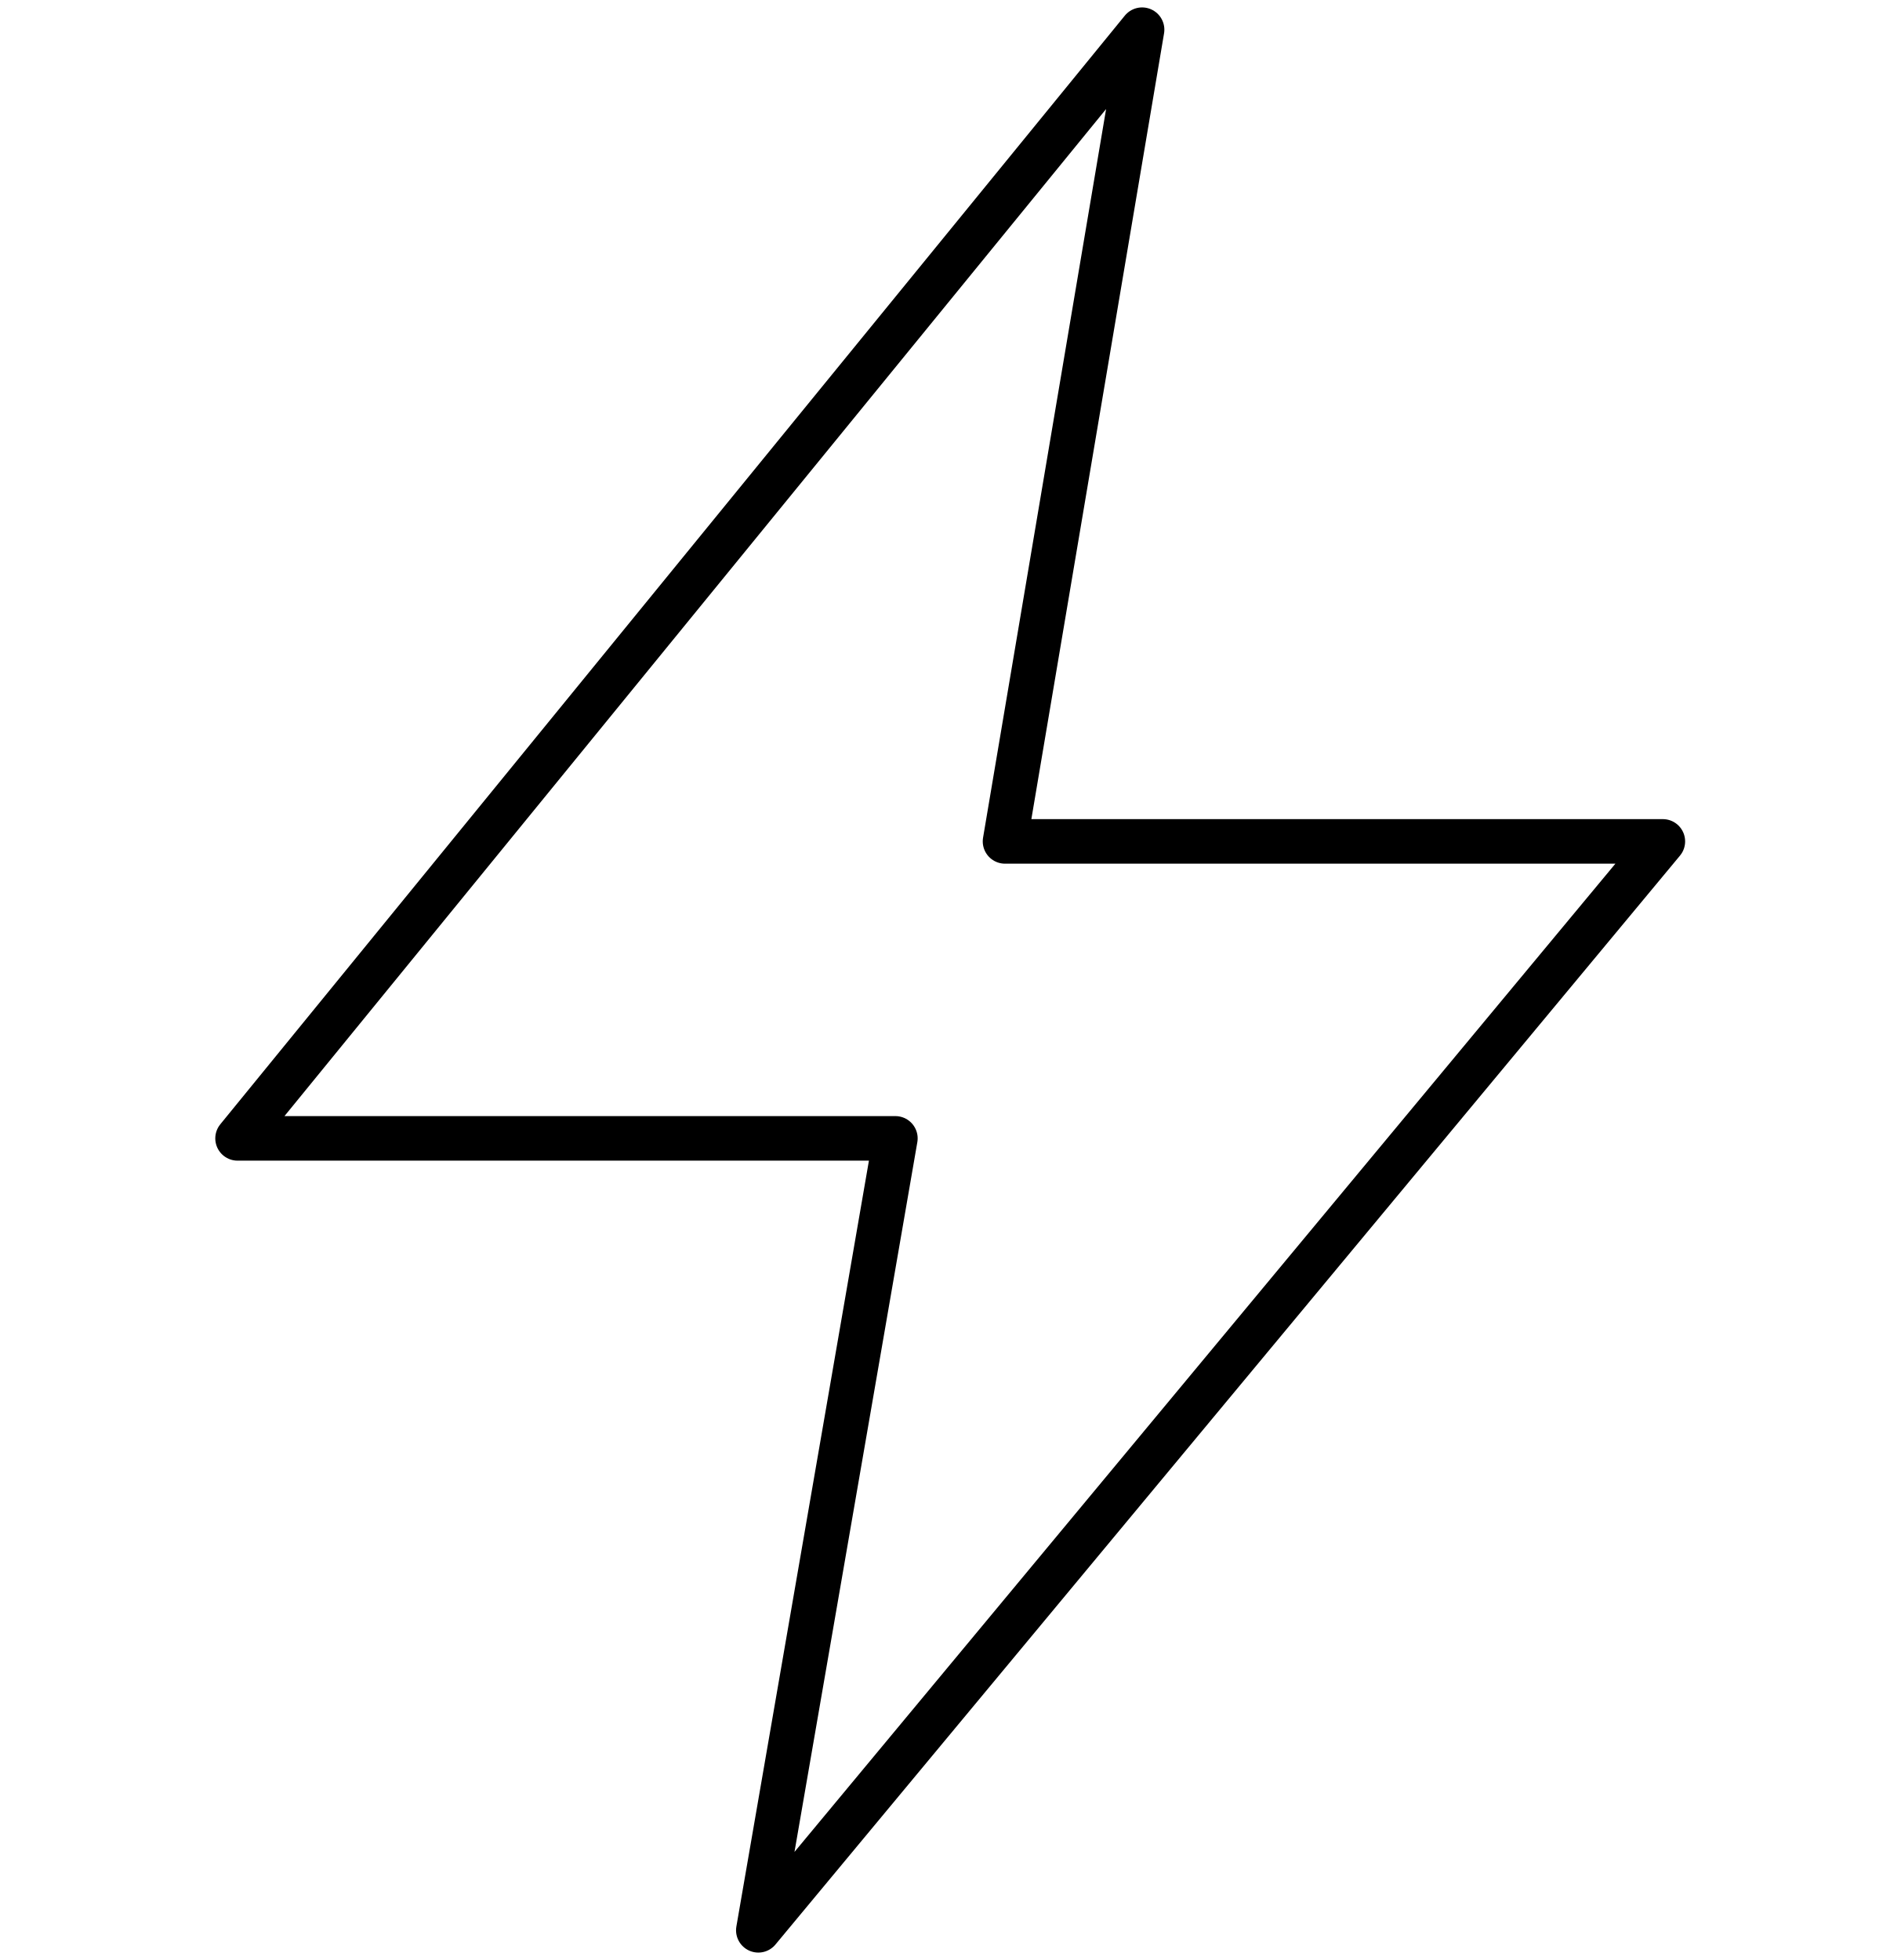
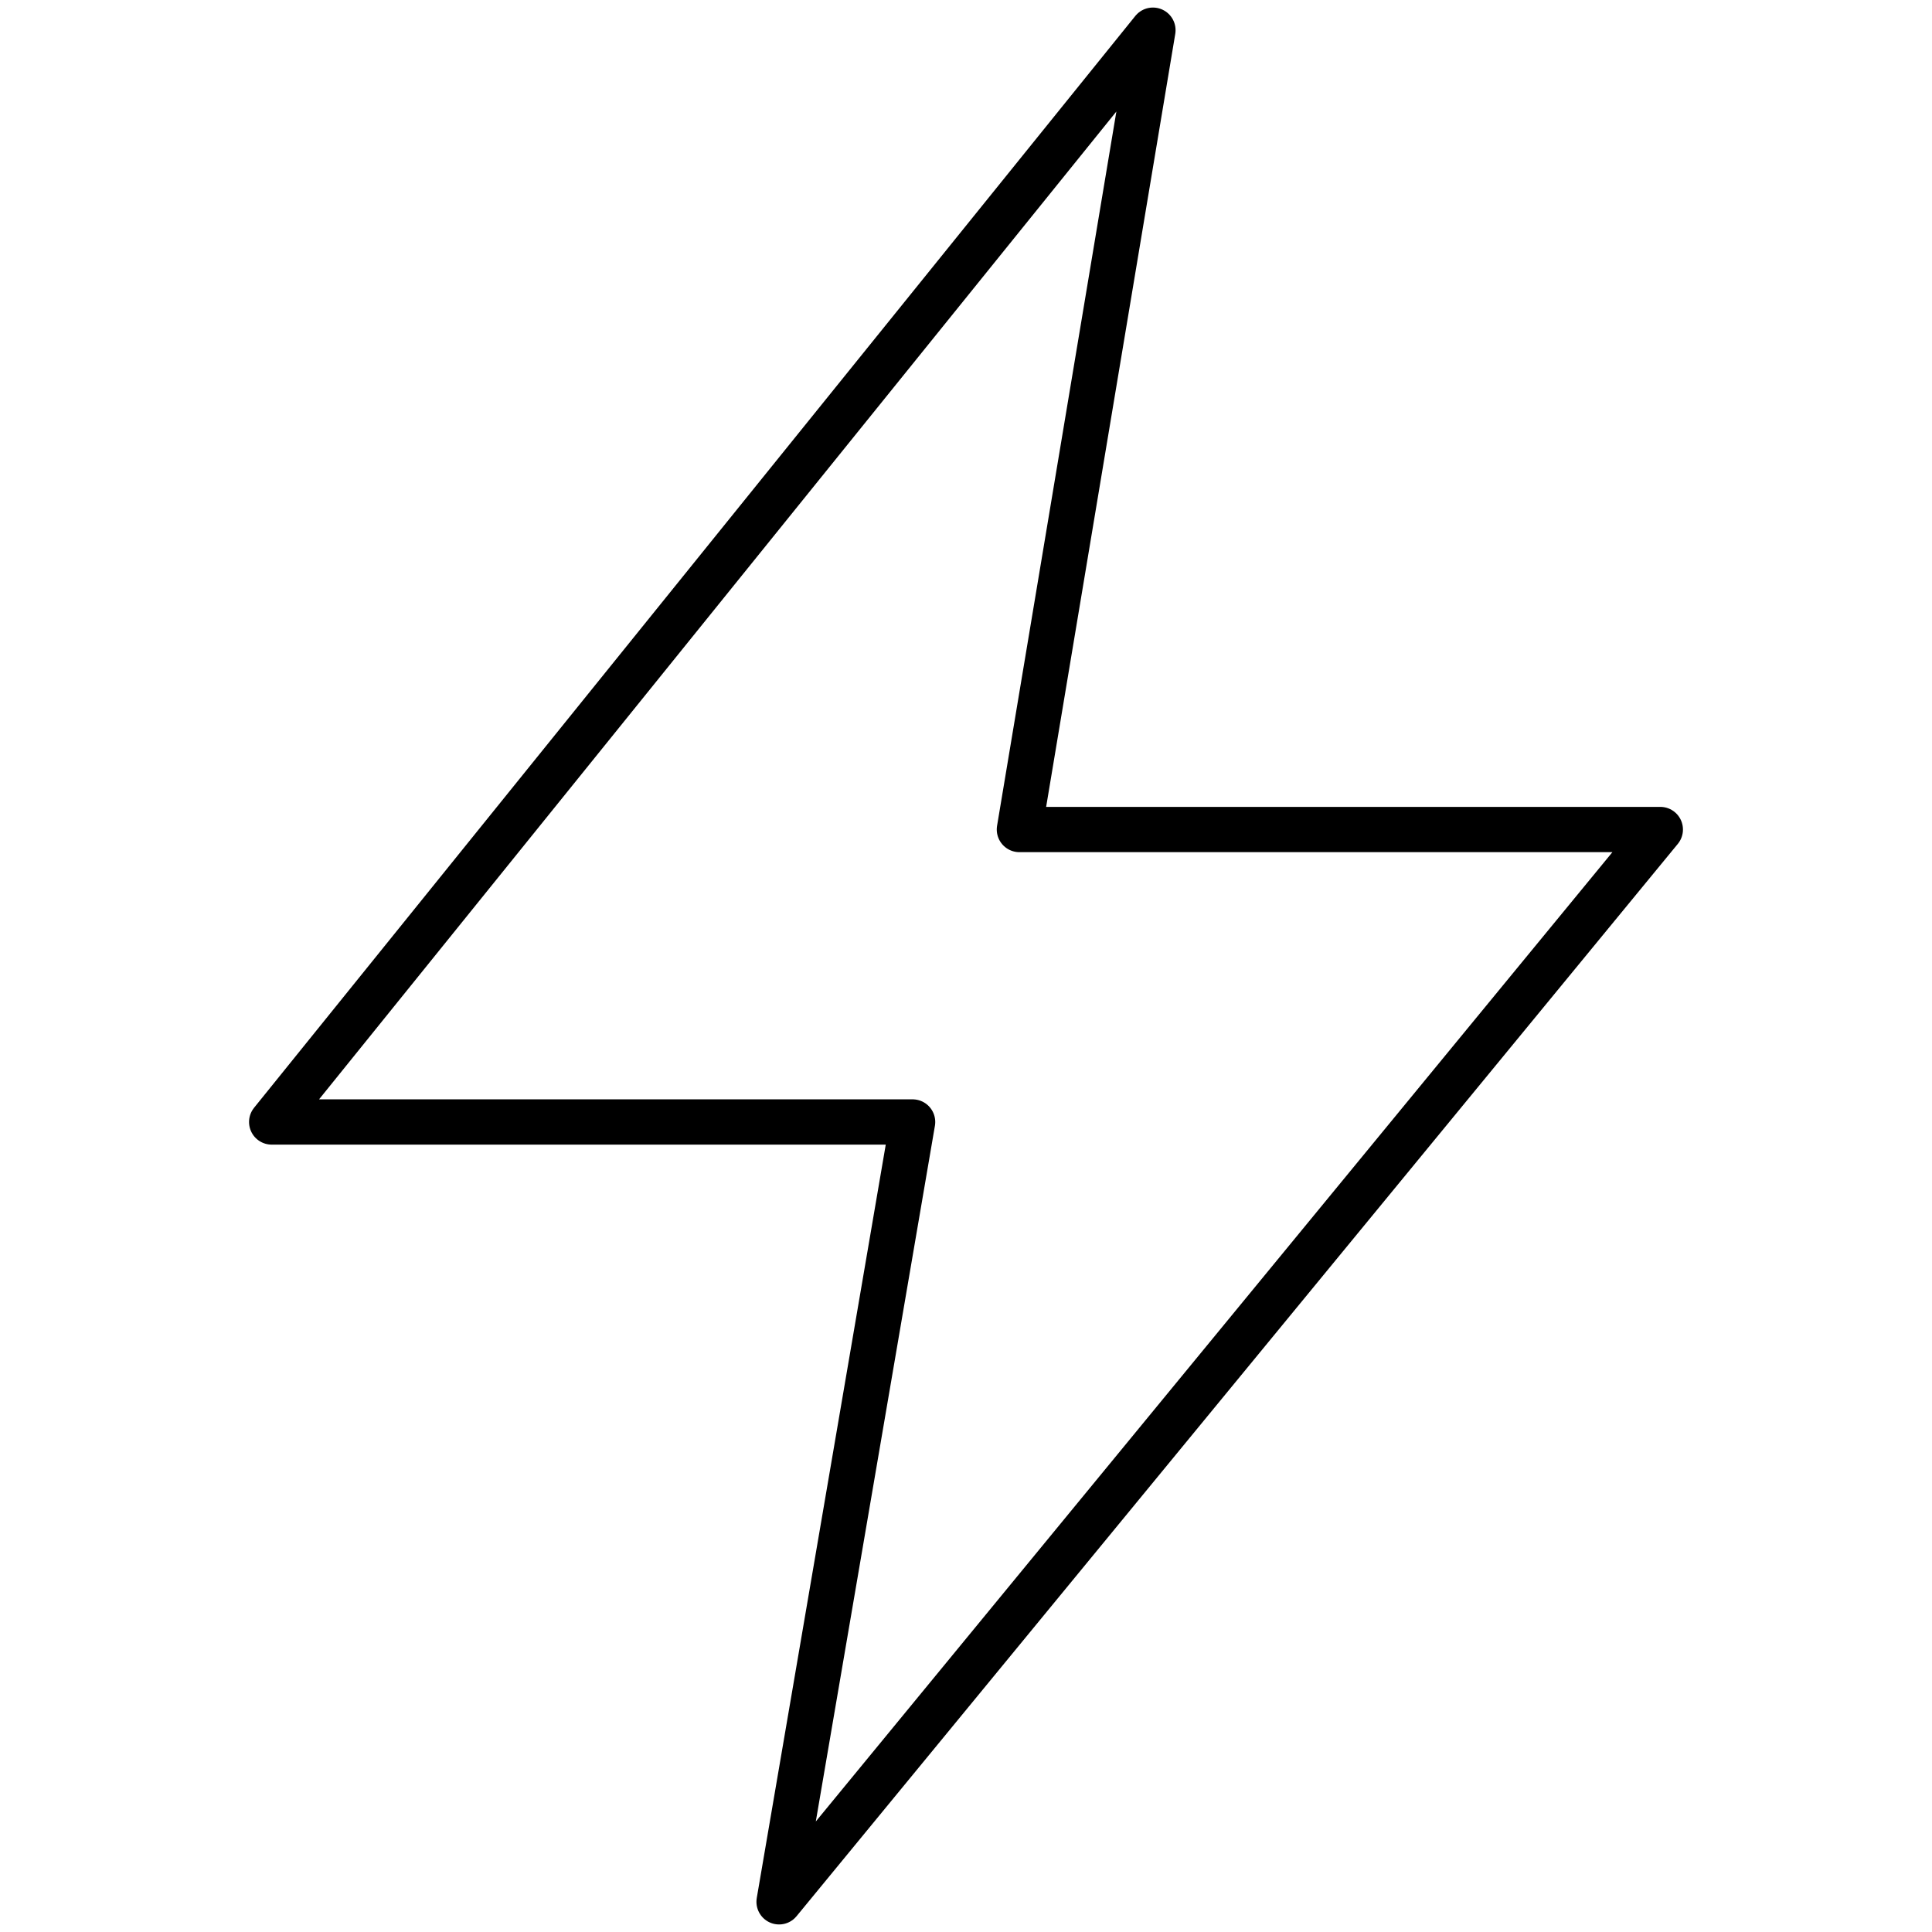
- <svg xmlns="http://www.w3.org/2000/svg" width="64" height="66" viewBox="0 0 64 66" fill="none">
-   <path d="M8 38.333L38.462 1L33.846 28.333H56L25.538 65L30.154 38.333H8Z" stroke="currentColor" stroke-width="1.5" stroke-linejoin="round" />
+ <svg xmlns="http://www.w3.org/2000/svg" width="64" height="64" viewBox="0 0 64 64" fill="none">
+   <path d="M9 37.167L38.192 1L33.769 27.479H55L25.808 63L30.231 37.167H9Z" stroke="currentColor" stroke-width="1.5" stroke-linejoin="round" />
</svg>
